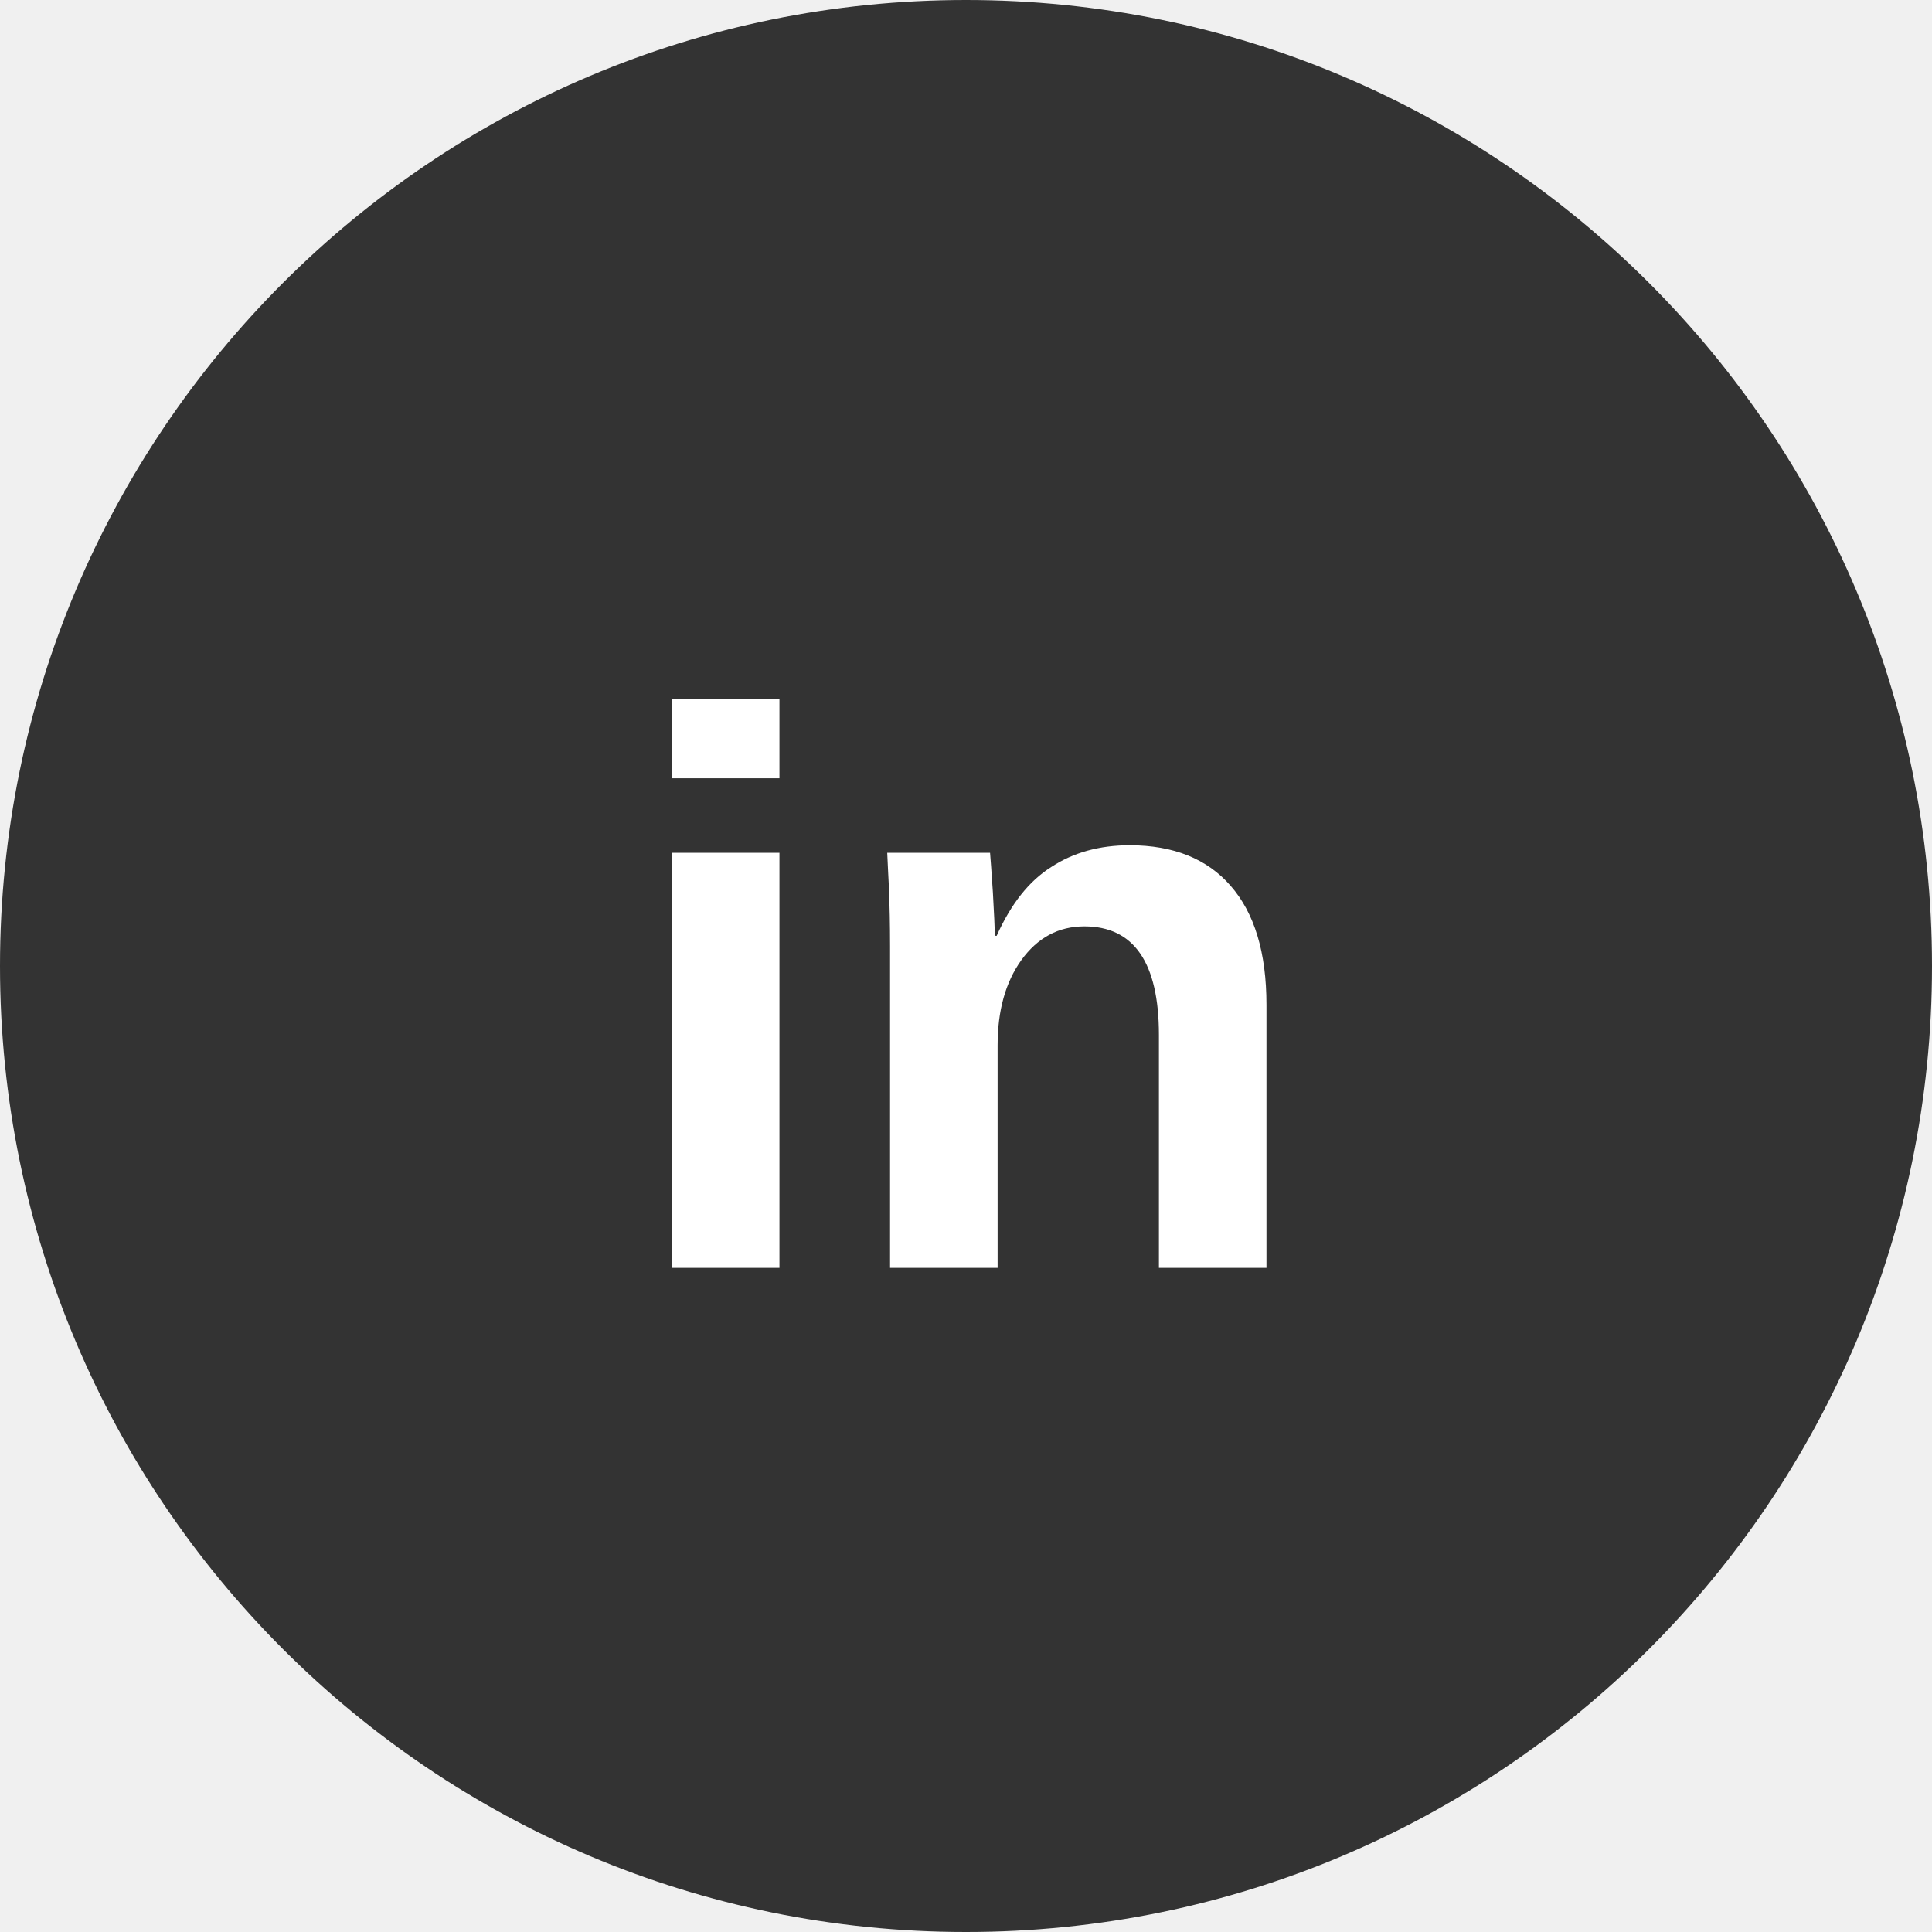
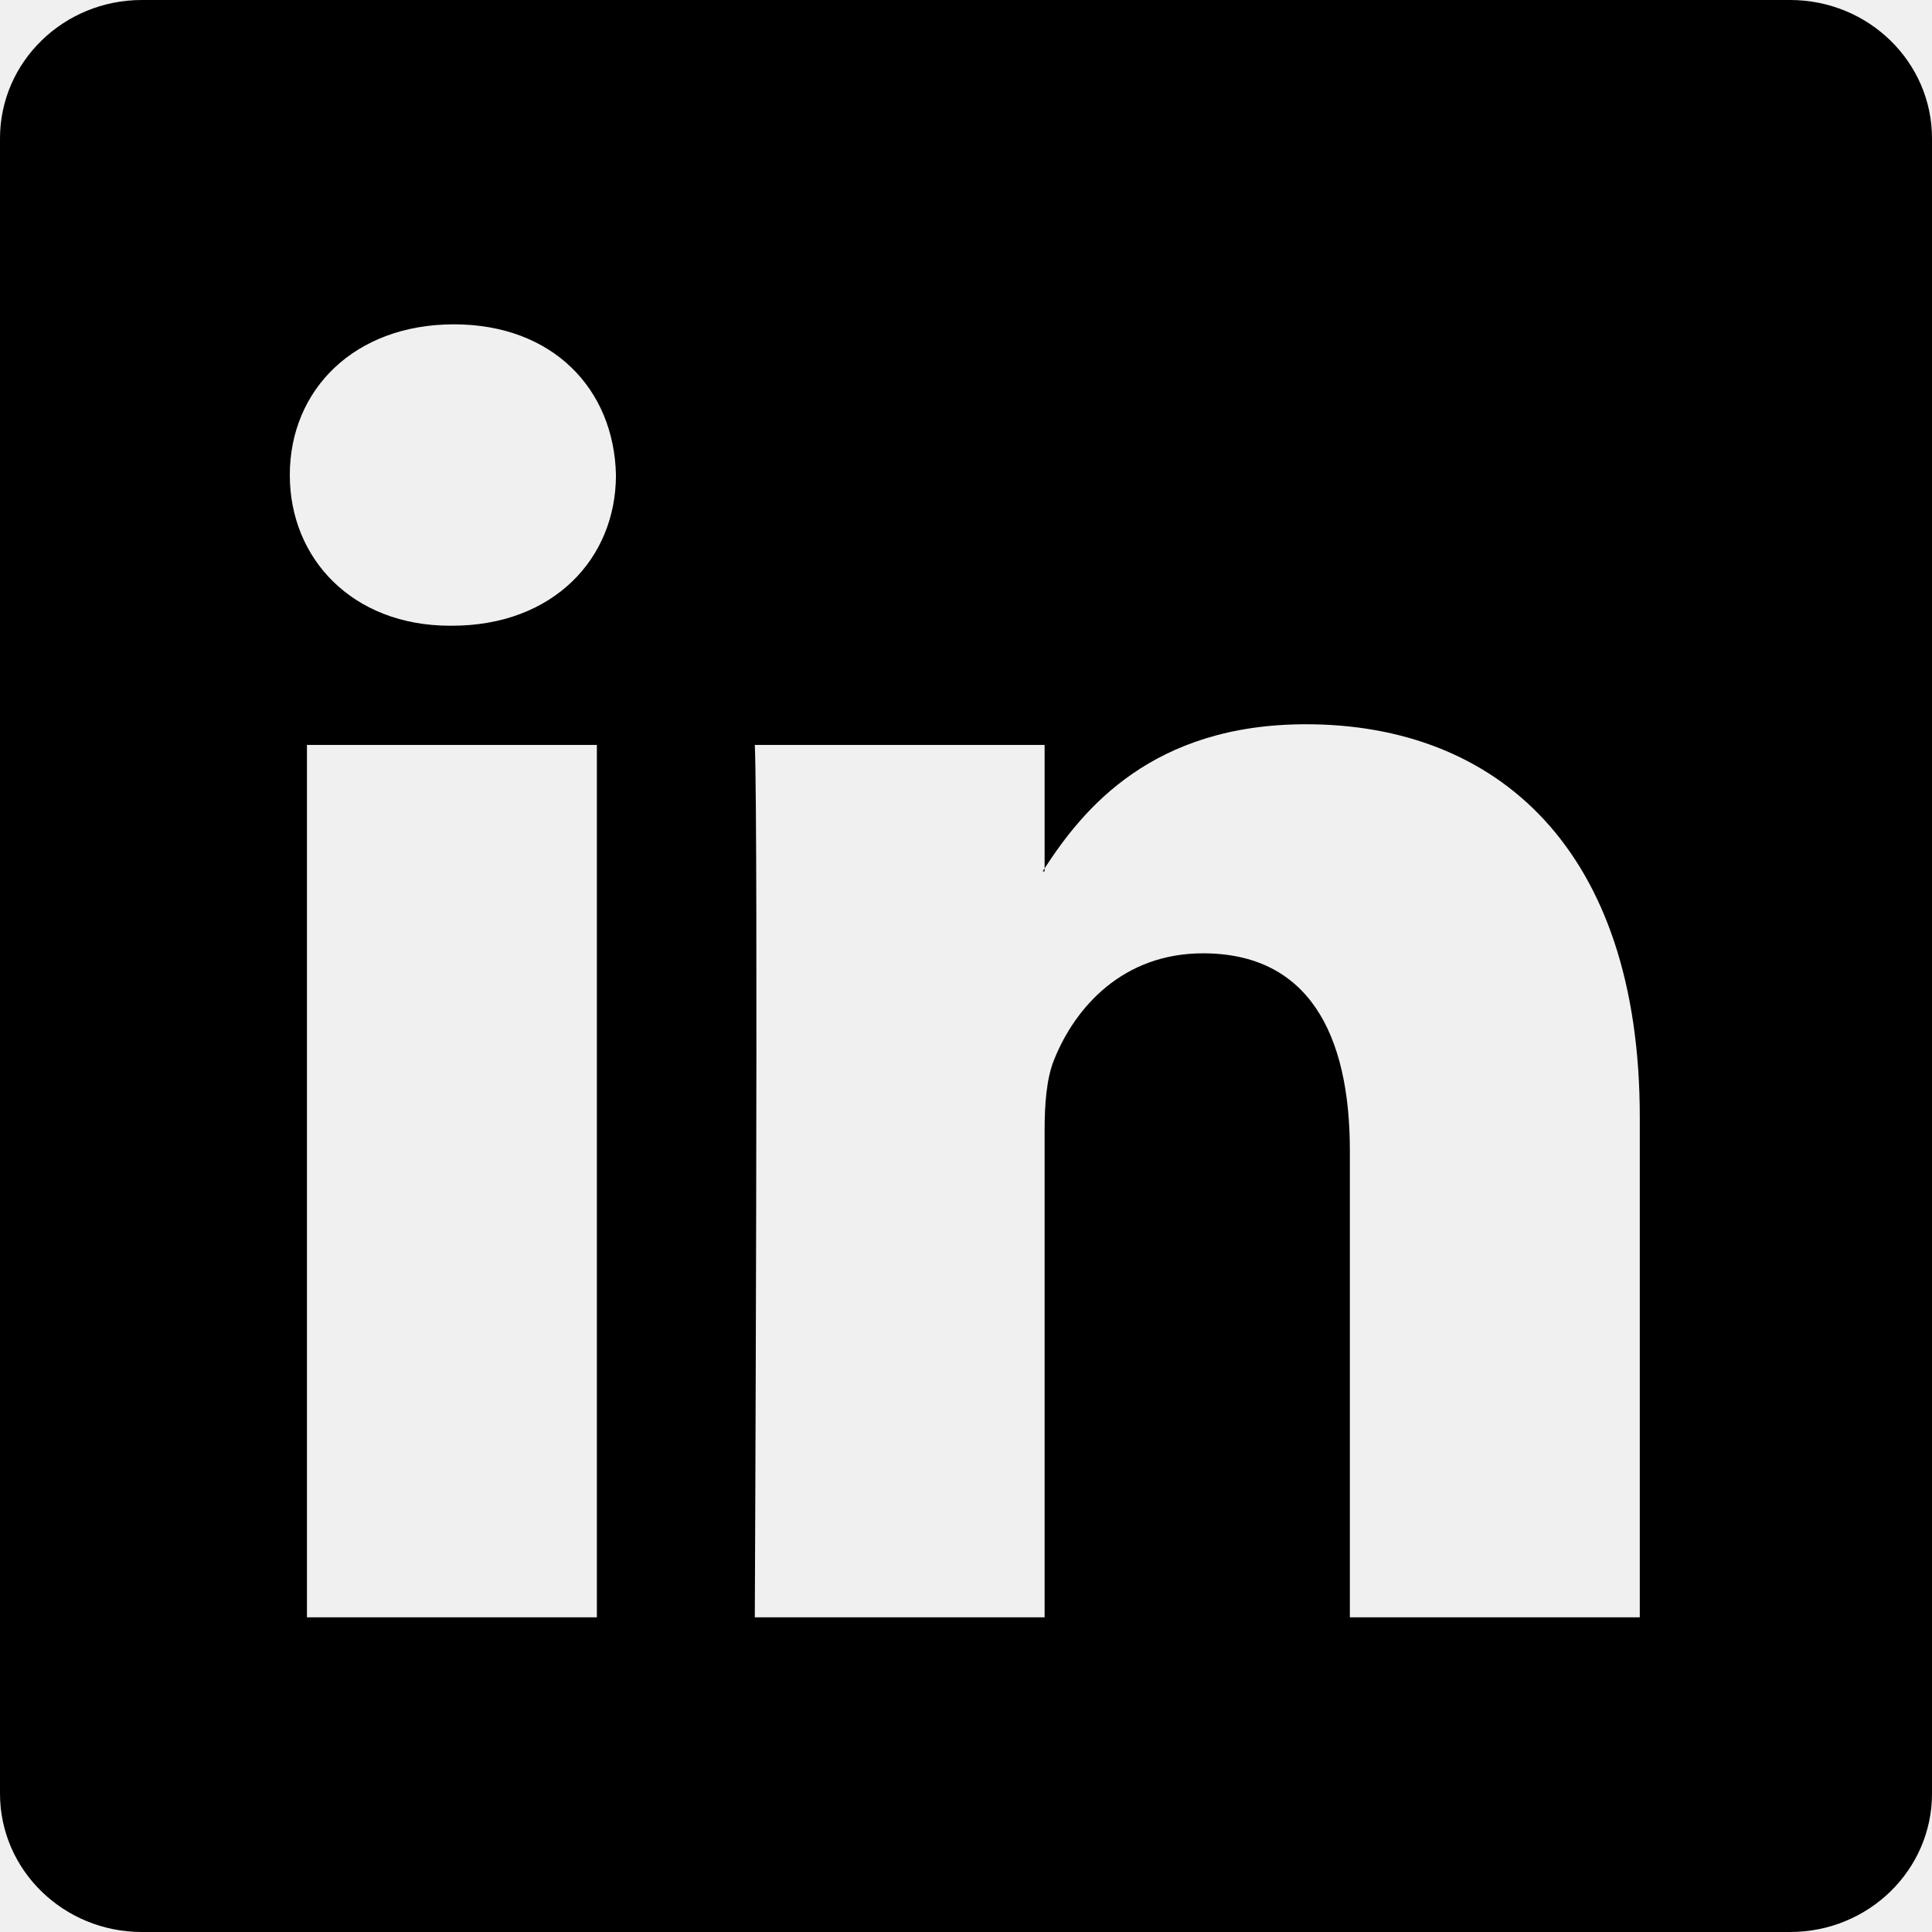
- <svg xmlns="http://www.w3.org/2000/svg" width="32" height="32" viewBox="0 0 32 32">
-   <circle cx="16" cy="16" r="16" fill="#333" />
-   <text x="16" y="21" font-family="Arial" font-size="13" font-weight="700" text-anchor="middle" fill="#fff">in</text>
+ <svg xmlns="http://www.w3.org/2000/svg" width="16" height="16" fill="currentColor" class="bi bi-linkedin" viewBox="0 0 16 16">
+   <path d="M0 1.146C0 .513.526 0 1.175 0h13.65C15.474 0 16 .513 16 1.146v13.708c0 .633-.526 1.146-1.175 1.146H1.175C.526 16 0 15.487 0 14.854zm4.943 12.248V6.169H2.542v7.225zm-1.2-8.212c.837 0 1.358-.554 1.358-1.248-.015-.709-.52-1.248-1.342-1.248S2.4 3.226 2.4 3.934c0 .694.521 1.248 1.327 1.248zm4.908 8.212V9.359c0-.216.016-.432.08-.586.173-.431.568-.878 1.232-.878.869 0 1.216.662 1.216 1.634v3.865h2.401V9.25c0-2.22-1.184-3.252-2.764-3.252-1.274 0-1.845.7-2.165 1.193v.025h-.016l.016-.025V6.169h-2.4c.03.678 0 7.225 0 7.225z" />
</svg>
